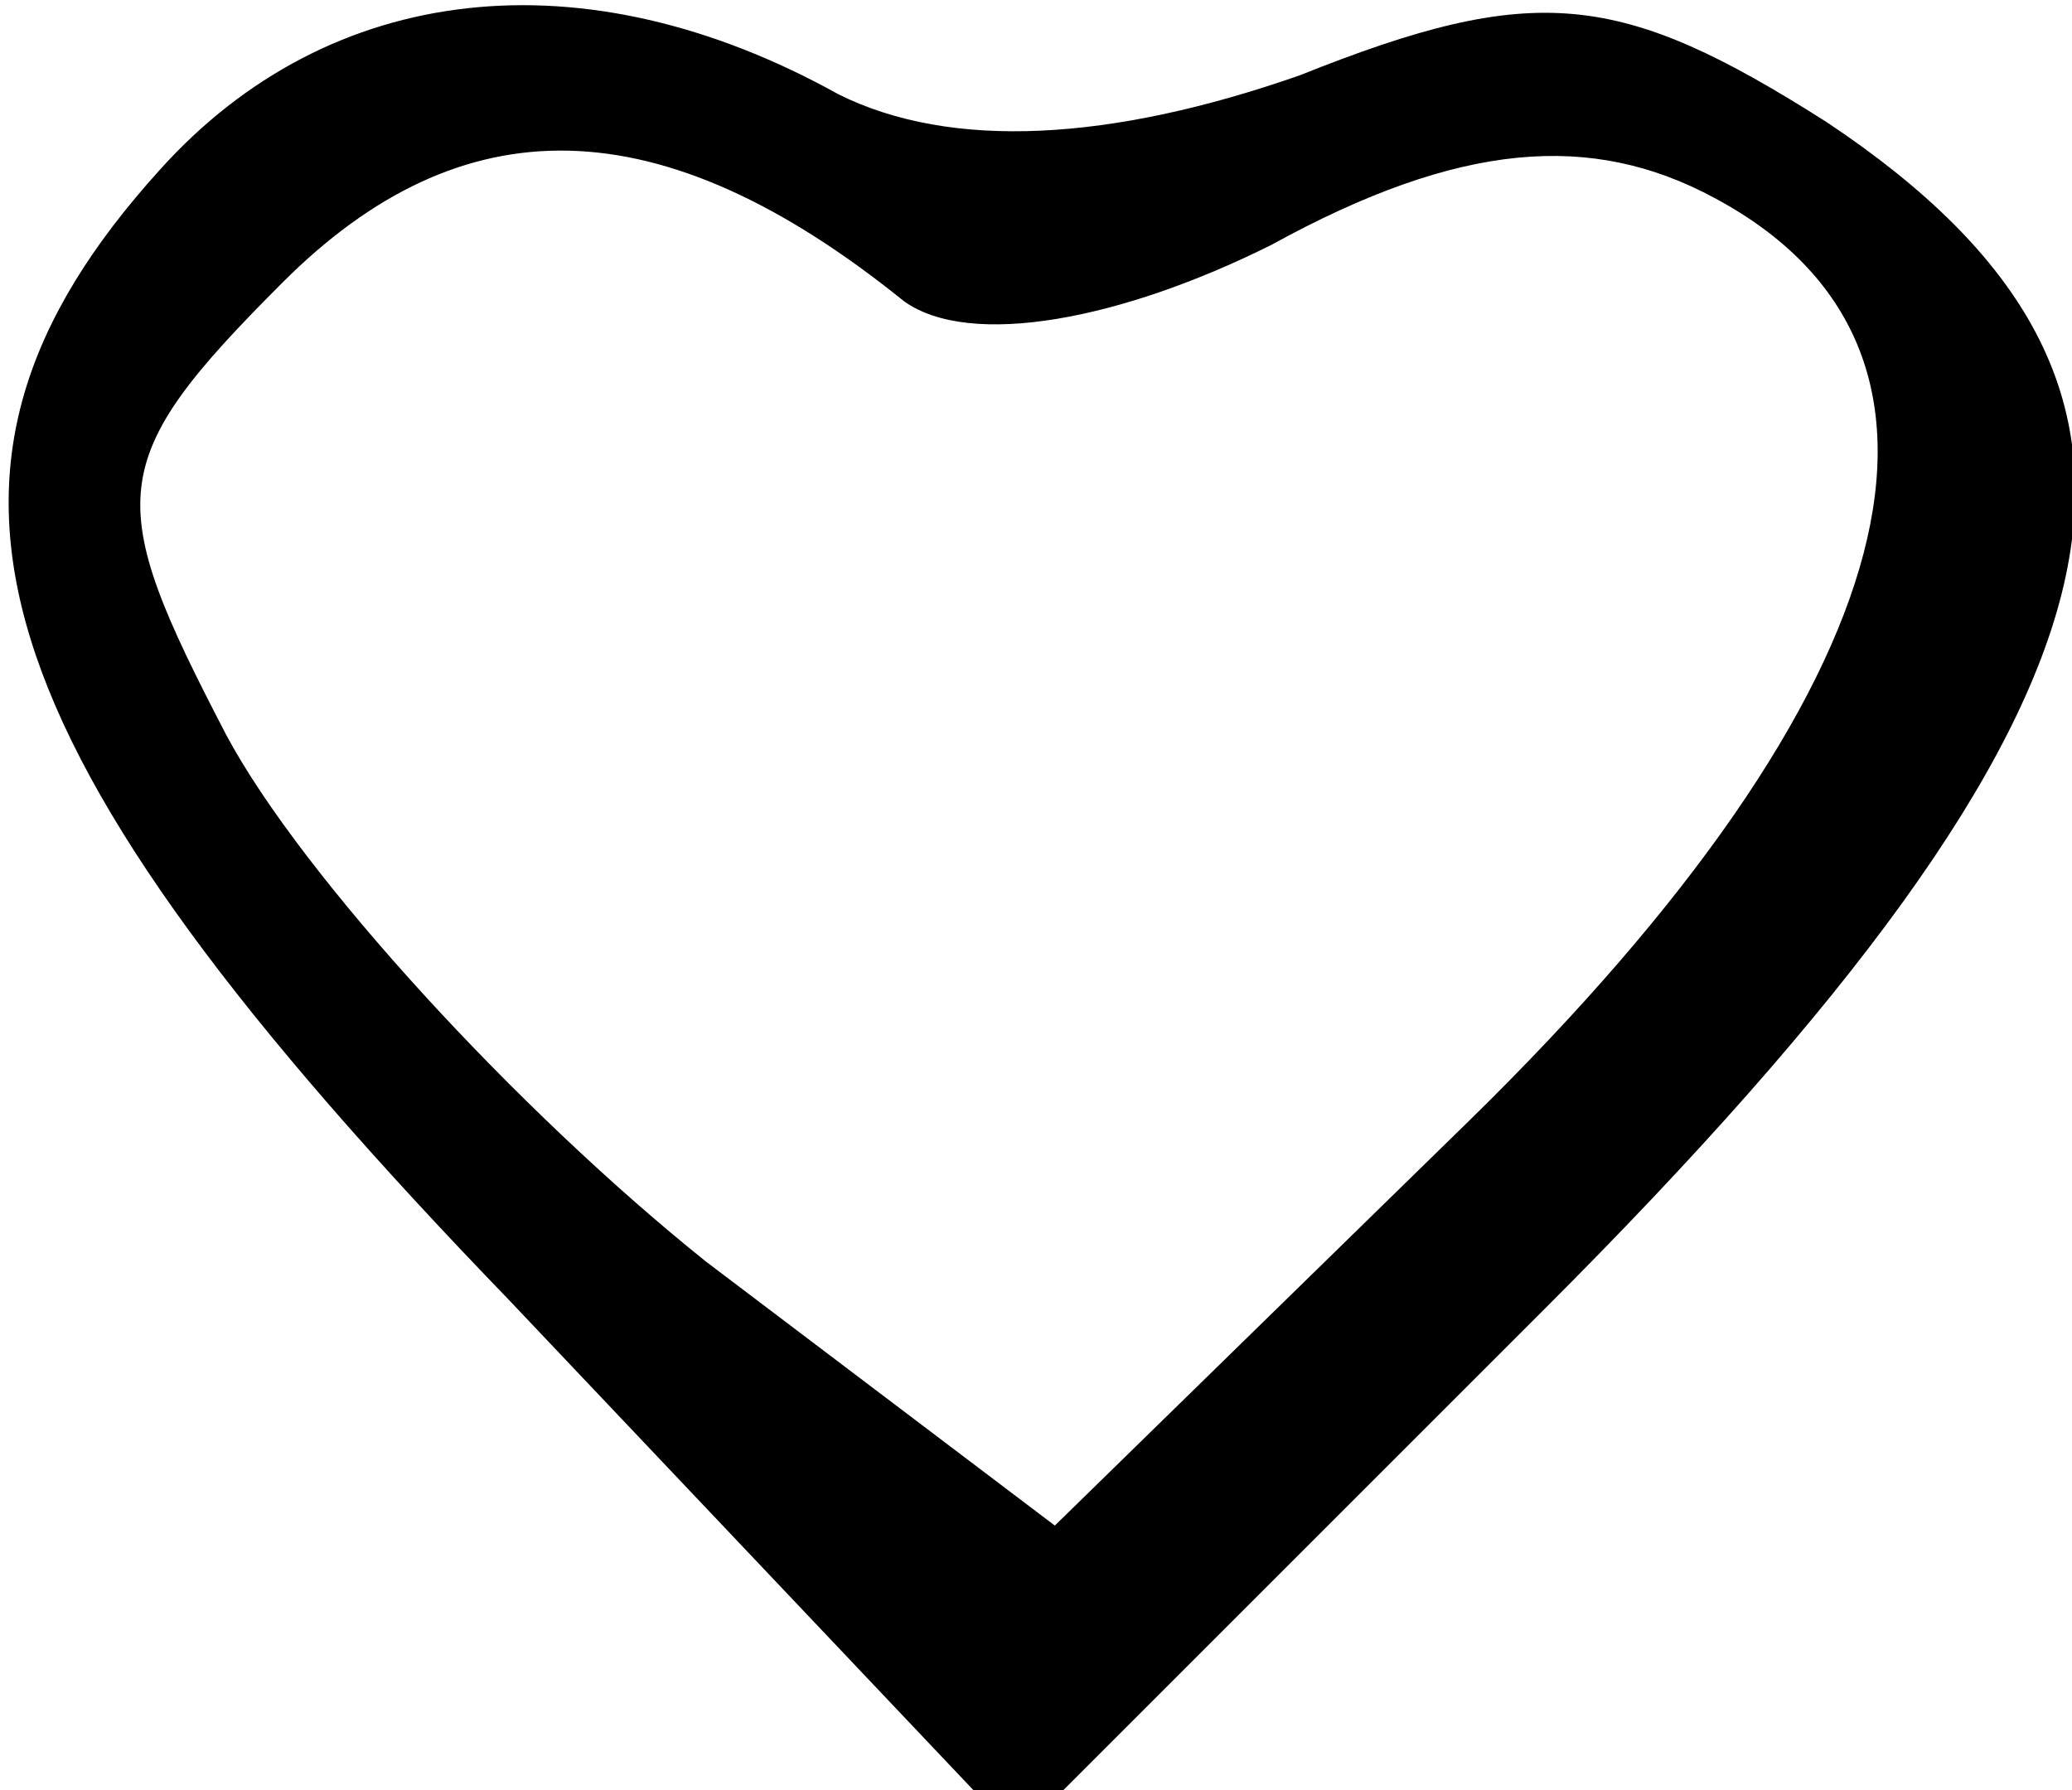
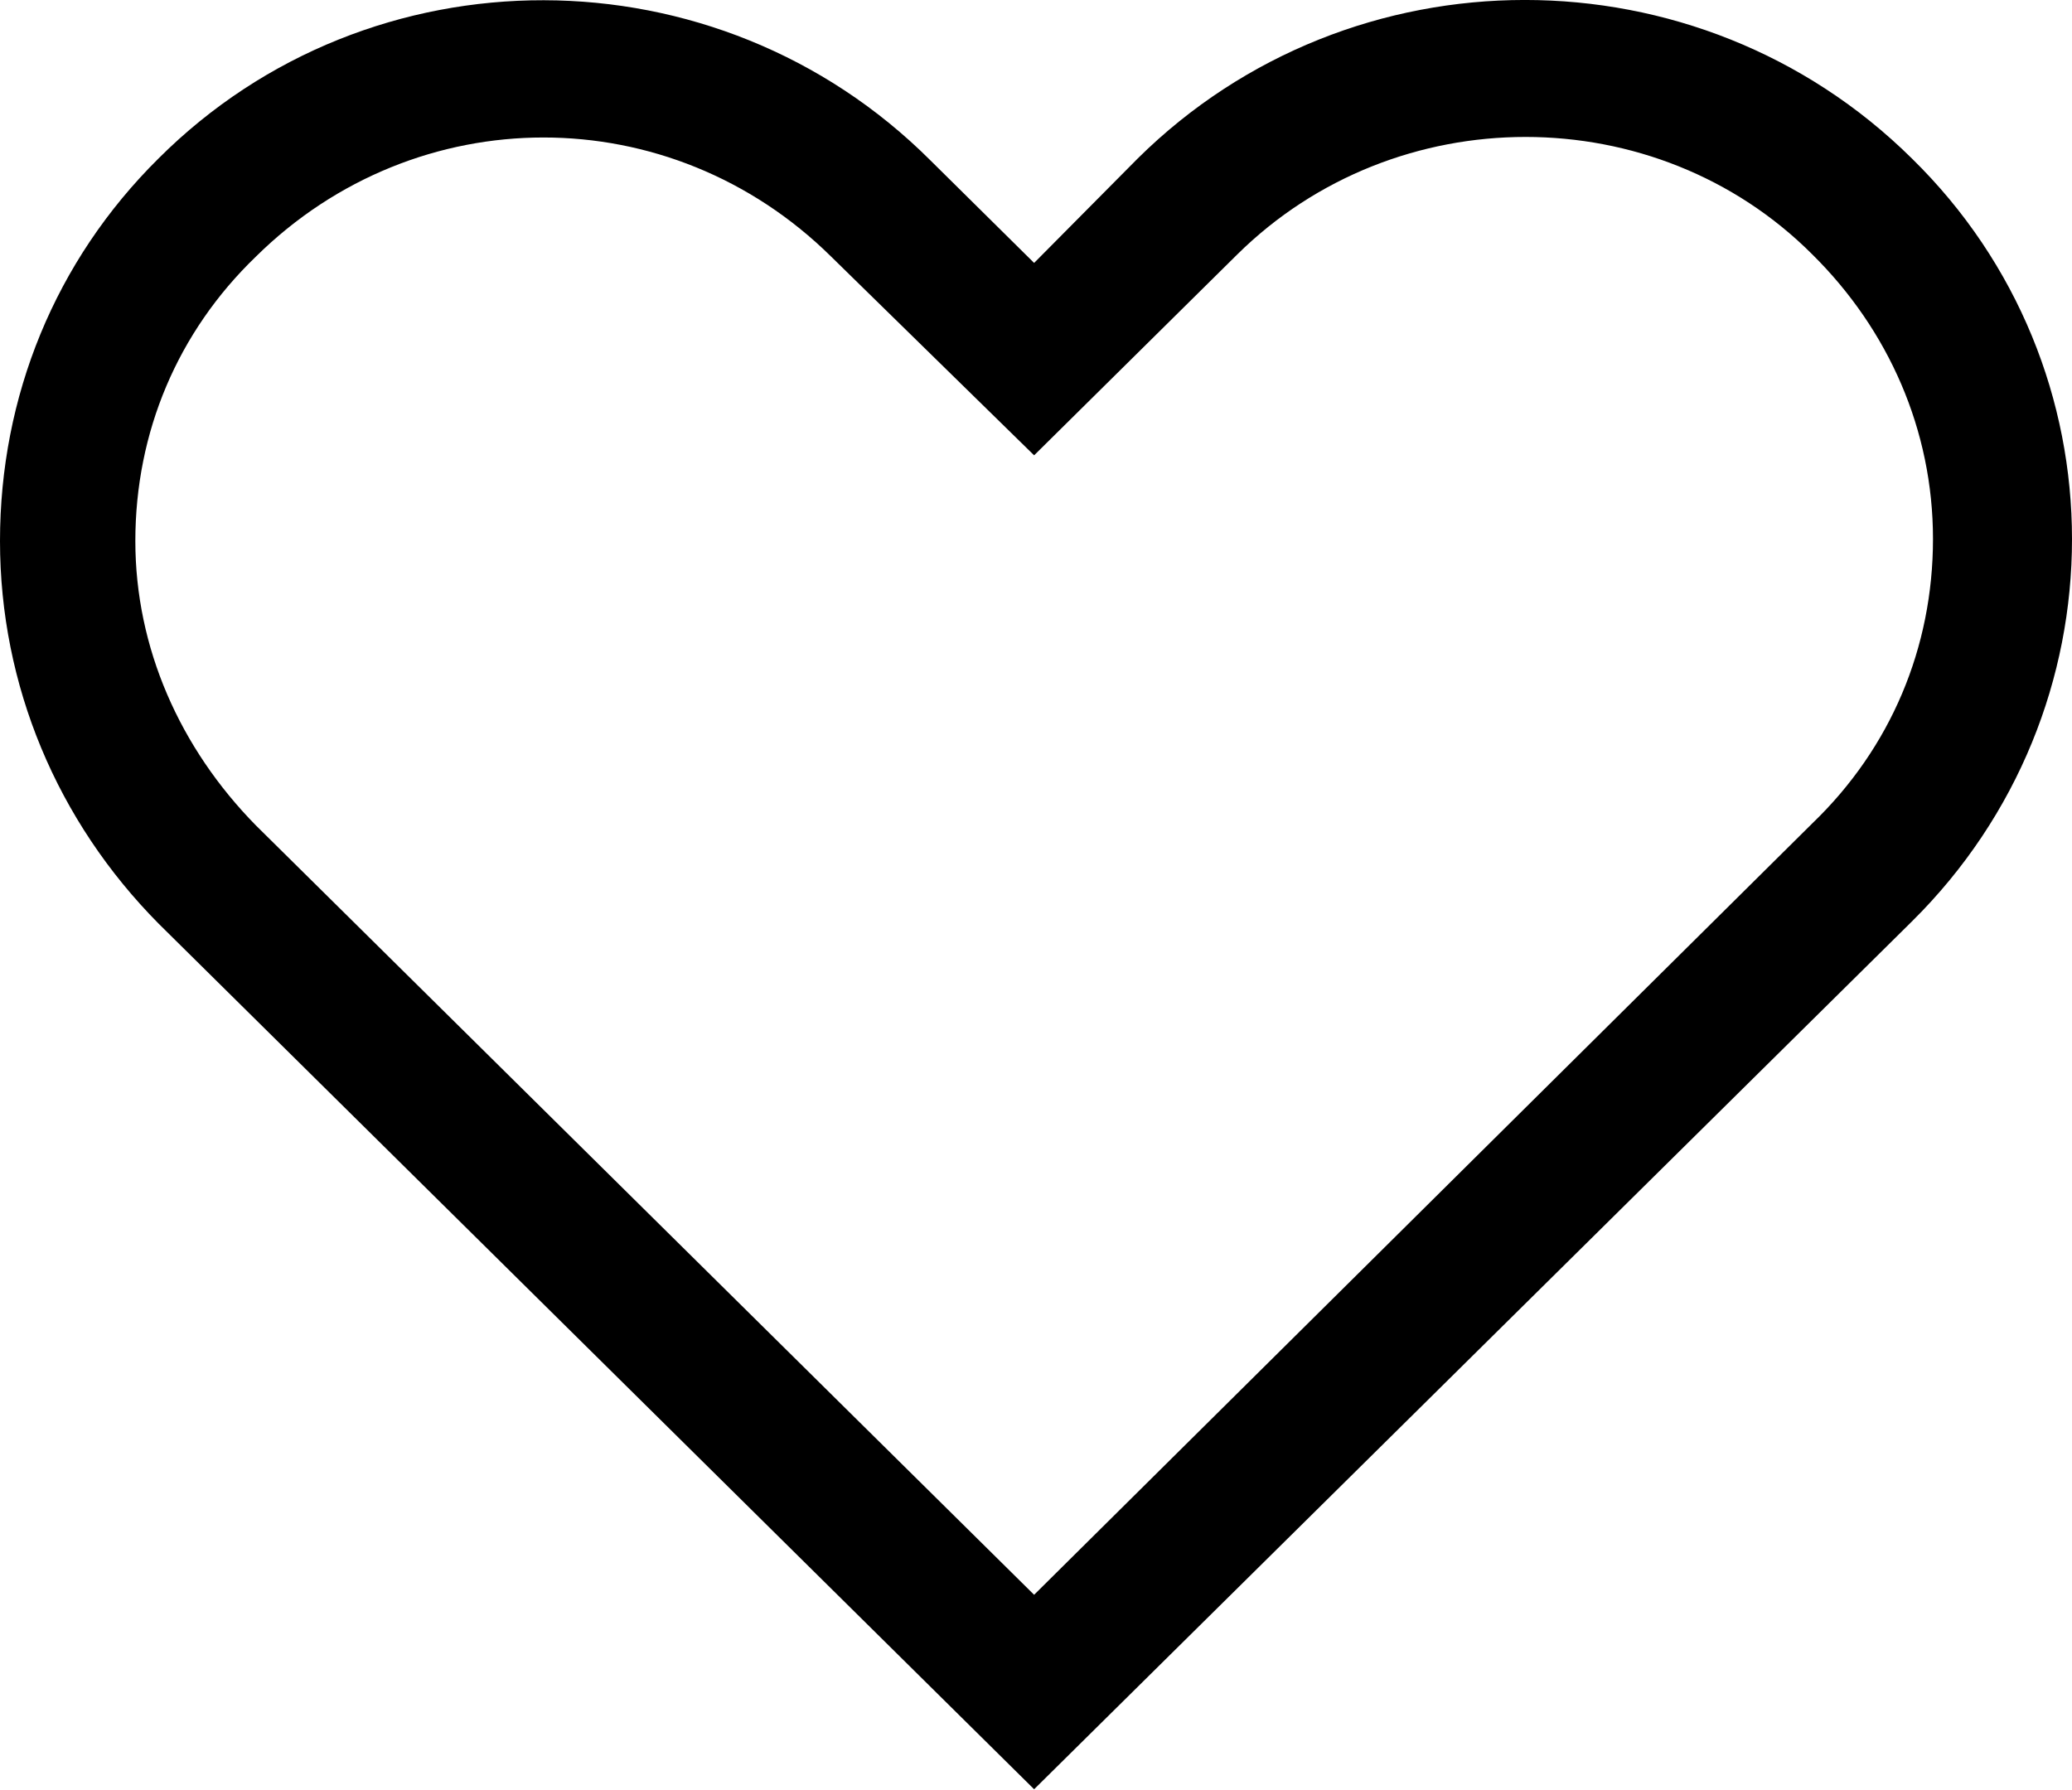
- <svg xmlns="http://www.w3.org/2000/svg" version="1.0" width="22pt" height="19pt" viewBox="0 0 22 19" preserveAspectRatio="xMidYMid meet">
-   <g transform="translate(0,19) scale(0.1,-0.1)" fill="#000000" stroke="none">
-     <path d="M17 172 c-29 -32 -20 -61 37 -120 l54 -57 56 56 c65 65 72 98 30 126 -22 14 -31 15 -56 5 -20 -7 -37 -8 -49 -2 -27 15 -54 12 -72 -8z m79 -14 c7 -5 23 -2 39 6 20 11 34 12 47 5 30 -16 21 -52 -26 -98 l-44 -43 -37 28 c-20 16 -43 41 -51 56 -13 25 -13 29 6 48 19 19 40 19 66 -2z" />
-   </g>
+ <svg xmlns="http://www.w3.org/2000/svg" width="22" height="19" viewBox="0 0 22 19" fill="none">
+   <path d="M20.299 9.786C22.567 7.543 22.567 3.902 20.299 1.682C18.031 -0.561 14.349 -0.561 12.081 1.682L10.98 2.792L9.88 1.704C7.612 -0.561 3.93 -0.561 1.684 1.682C0.584 2.77 0 4.213 0 5.745C0 7.277 0.606 8.72 1.684 9.808L10.98 19L20.299 9.786ZM1.437 5.745C1.437 4.59 1.886 3.525 2.717 2.725C3.57 1.882 4.671 1.46 5.771 1.46C6.871 1.46 7.971 1.882 8.825 2.725L10.98 4.835L13.136 2.703C14.82 1.038 17.582 1.038 19.244 2.703C20.052 3.502 20.524 4.568 20.524 5.723C20.524 6.877 20.075 7.943 19.244 8.742L10.98 16.935L2.717 8.765C1.909 7.943 1.437 6.877 1.437 5.745Z" fill="black" />
</svg>
